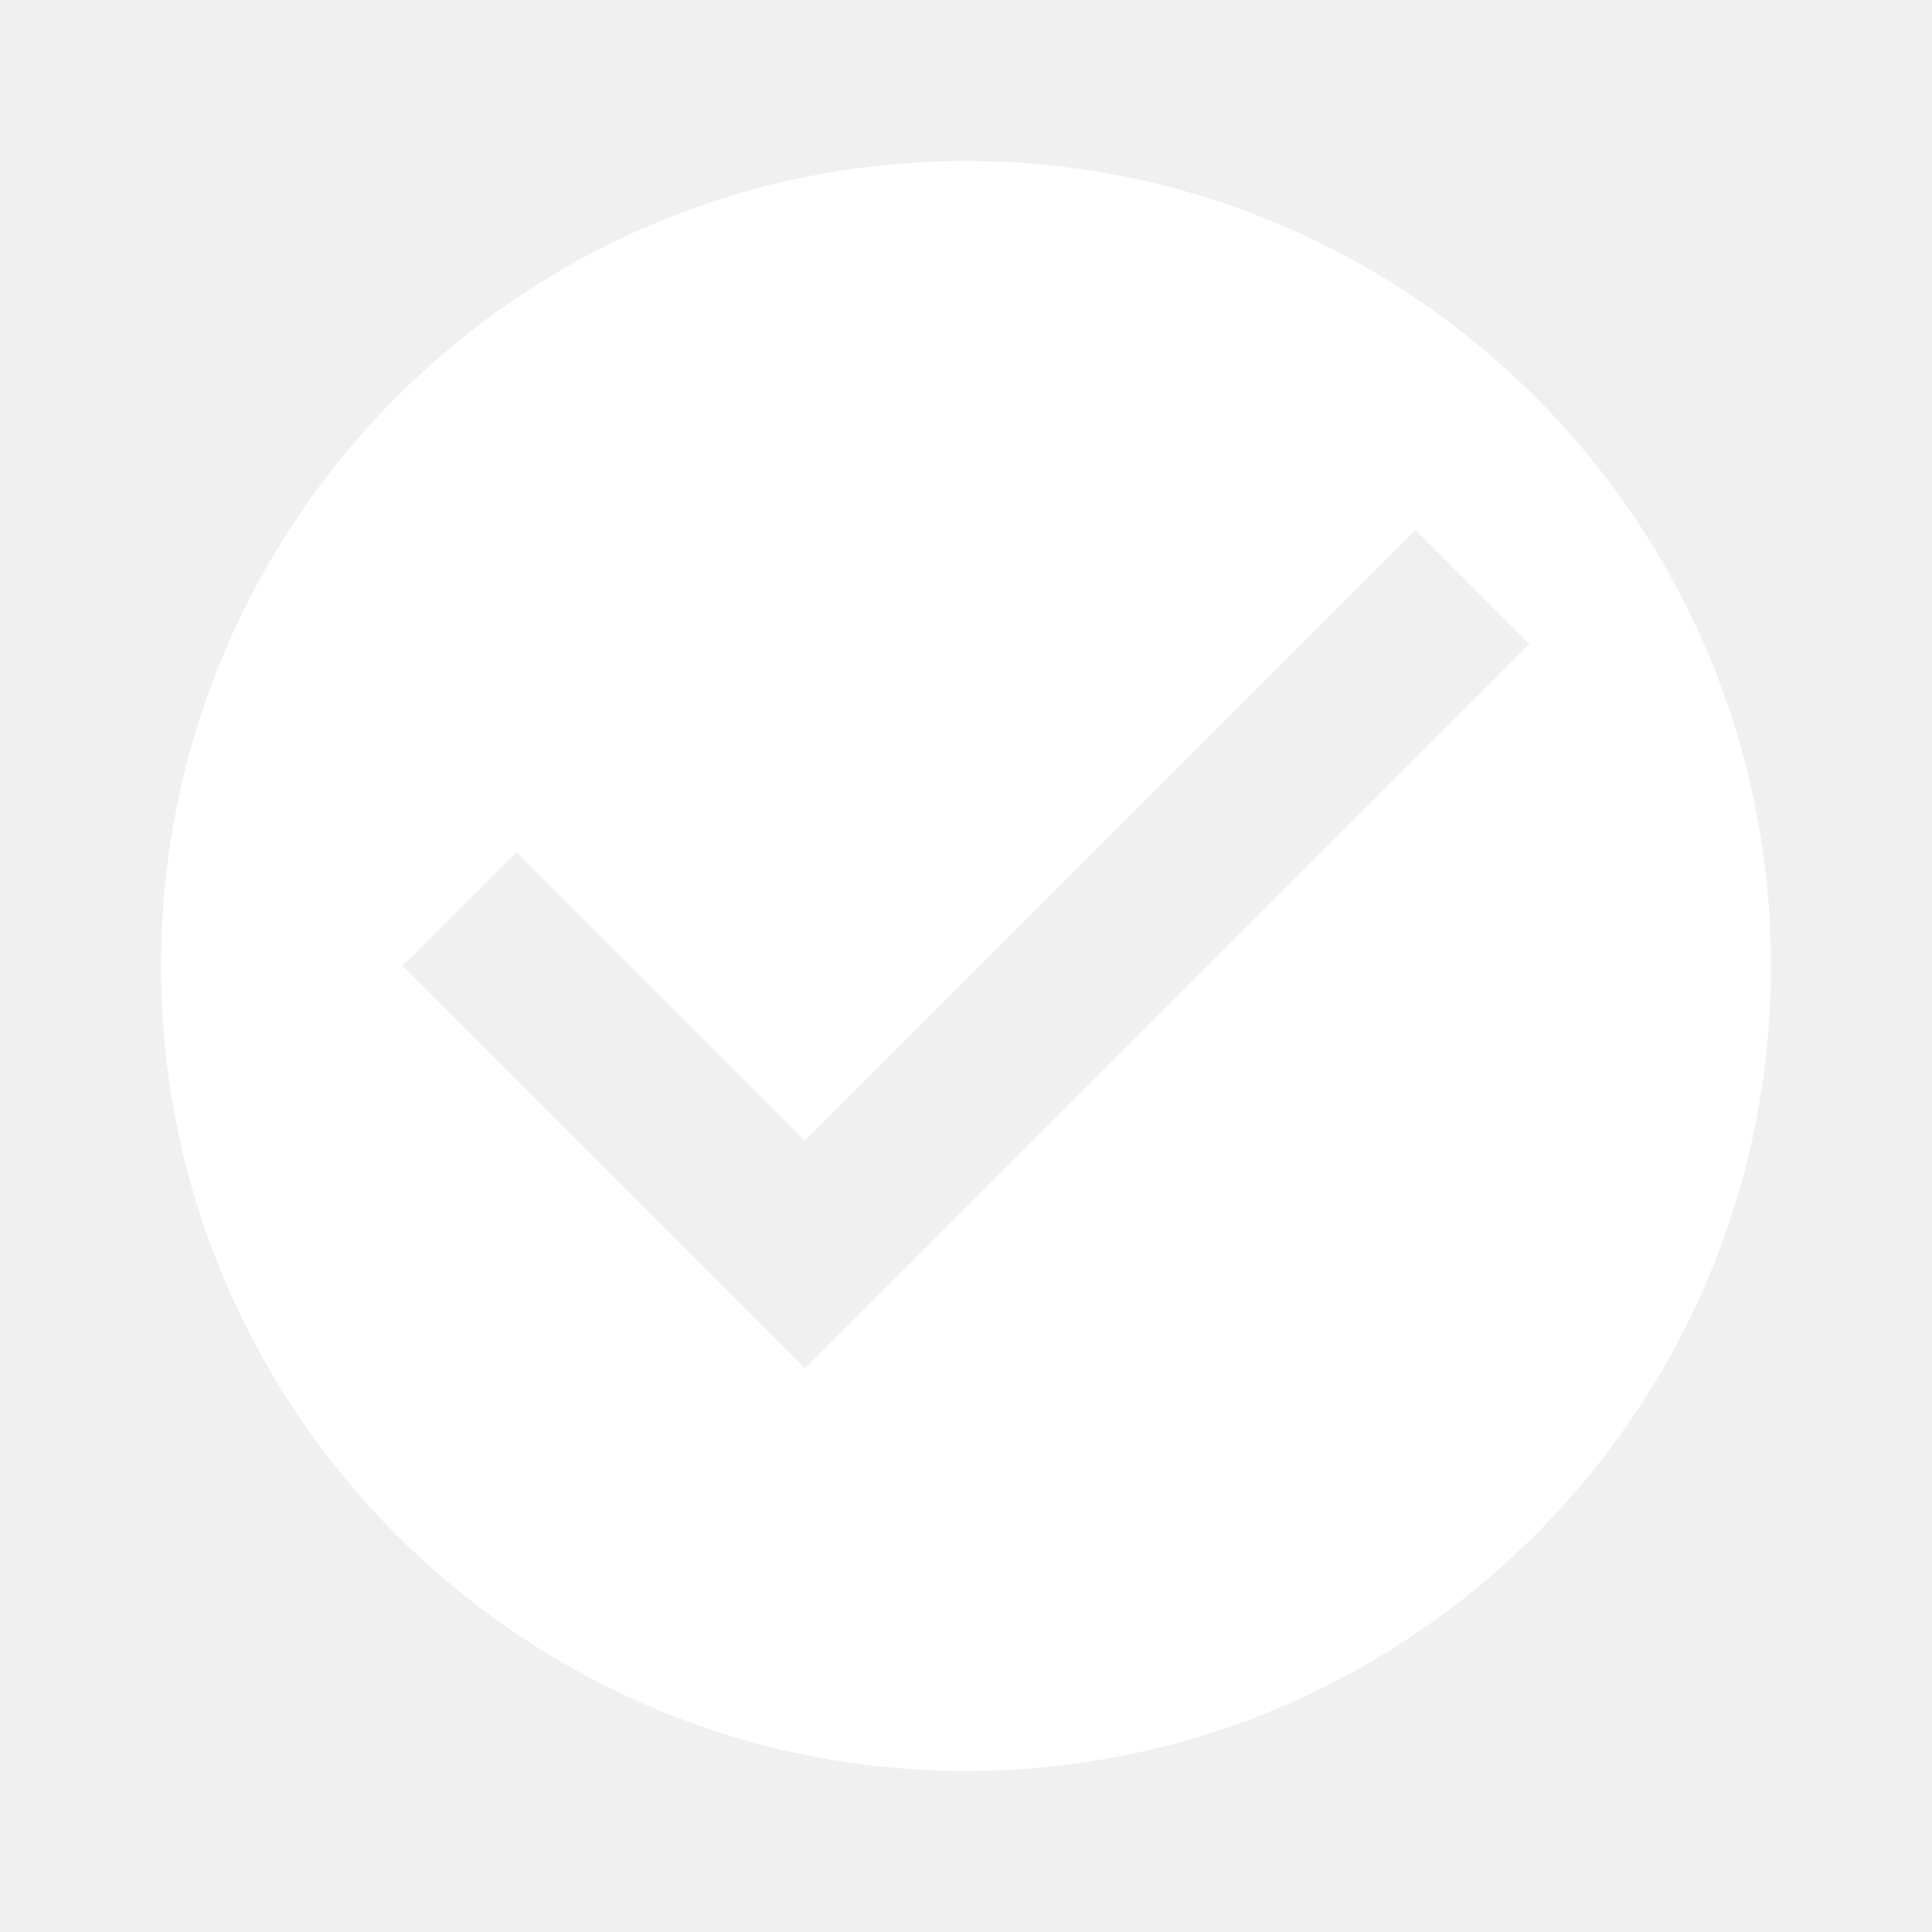
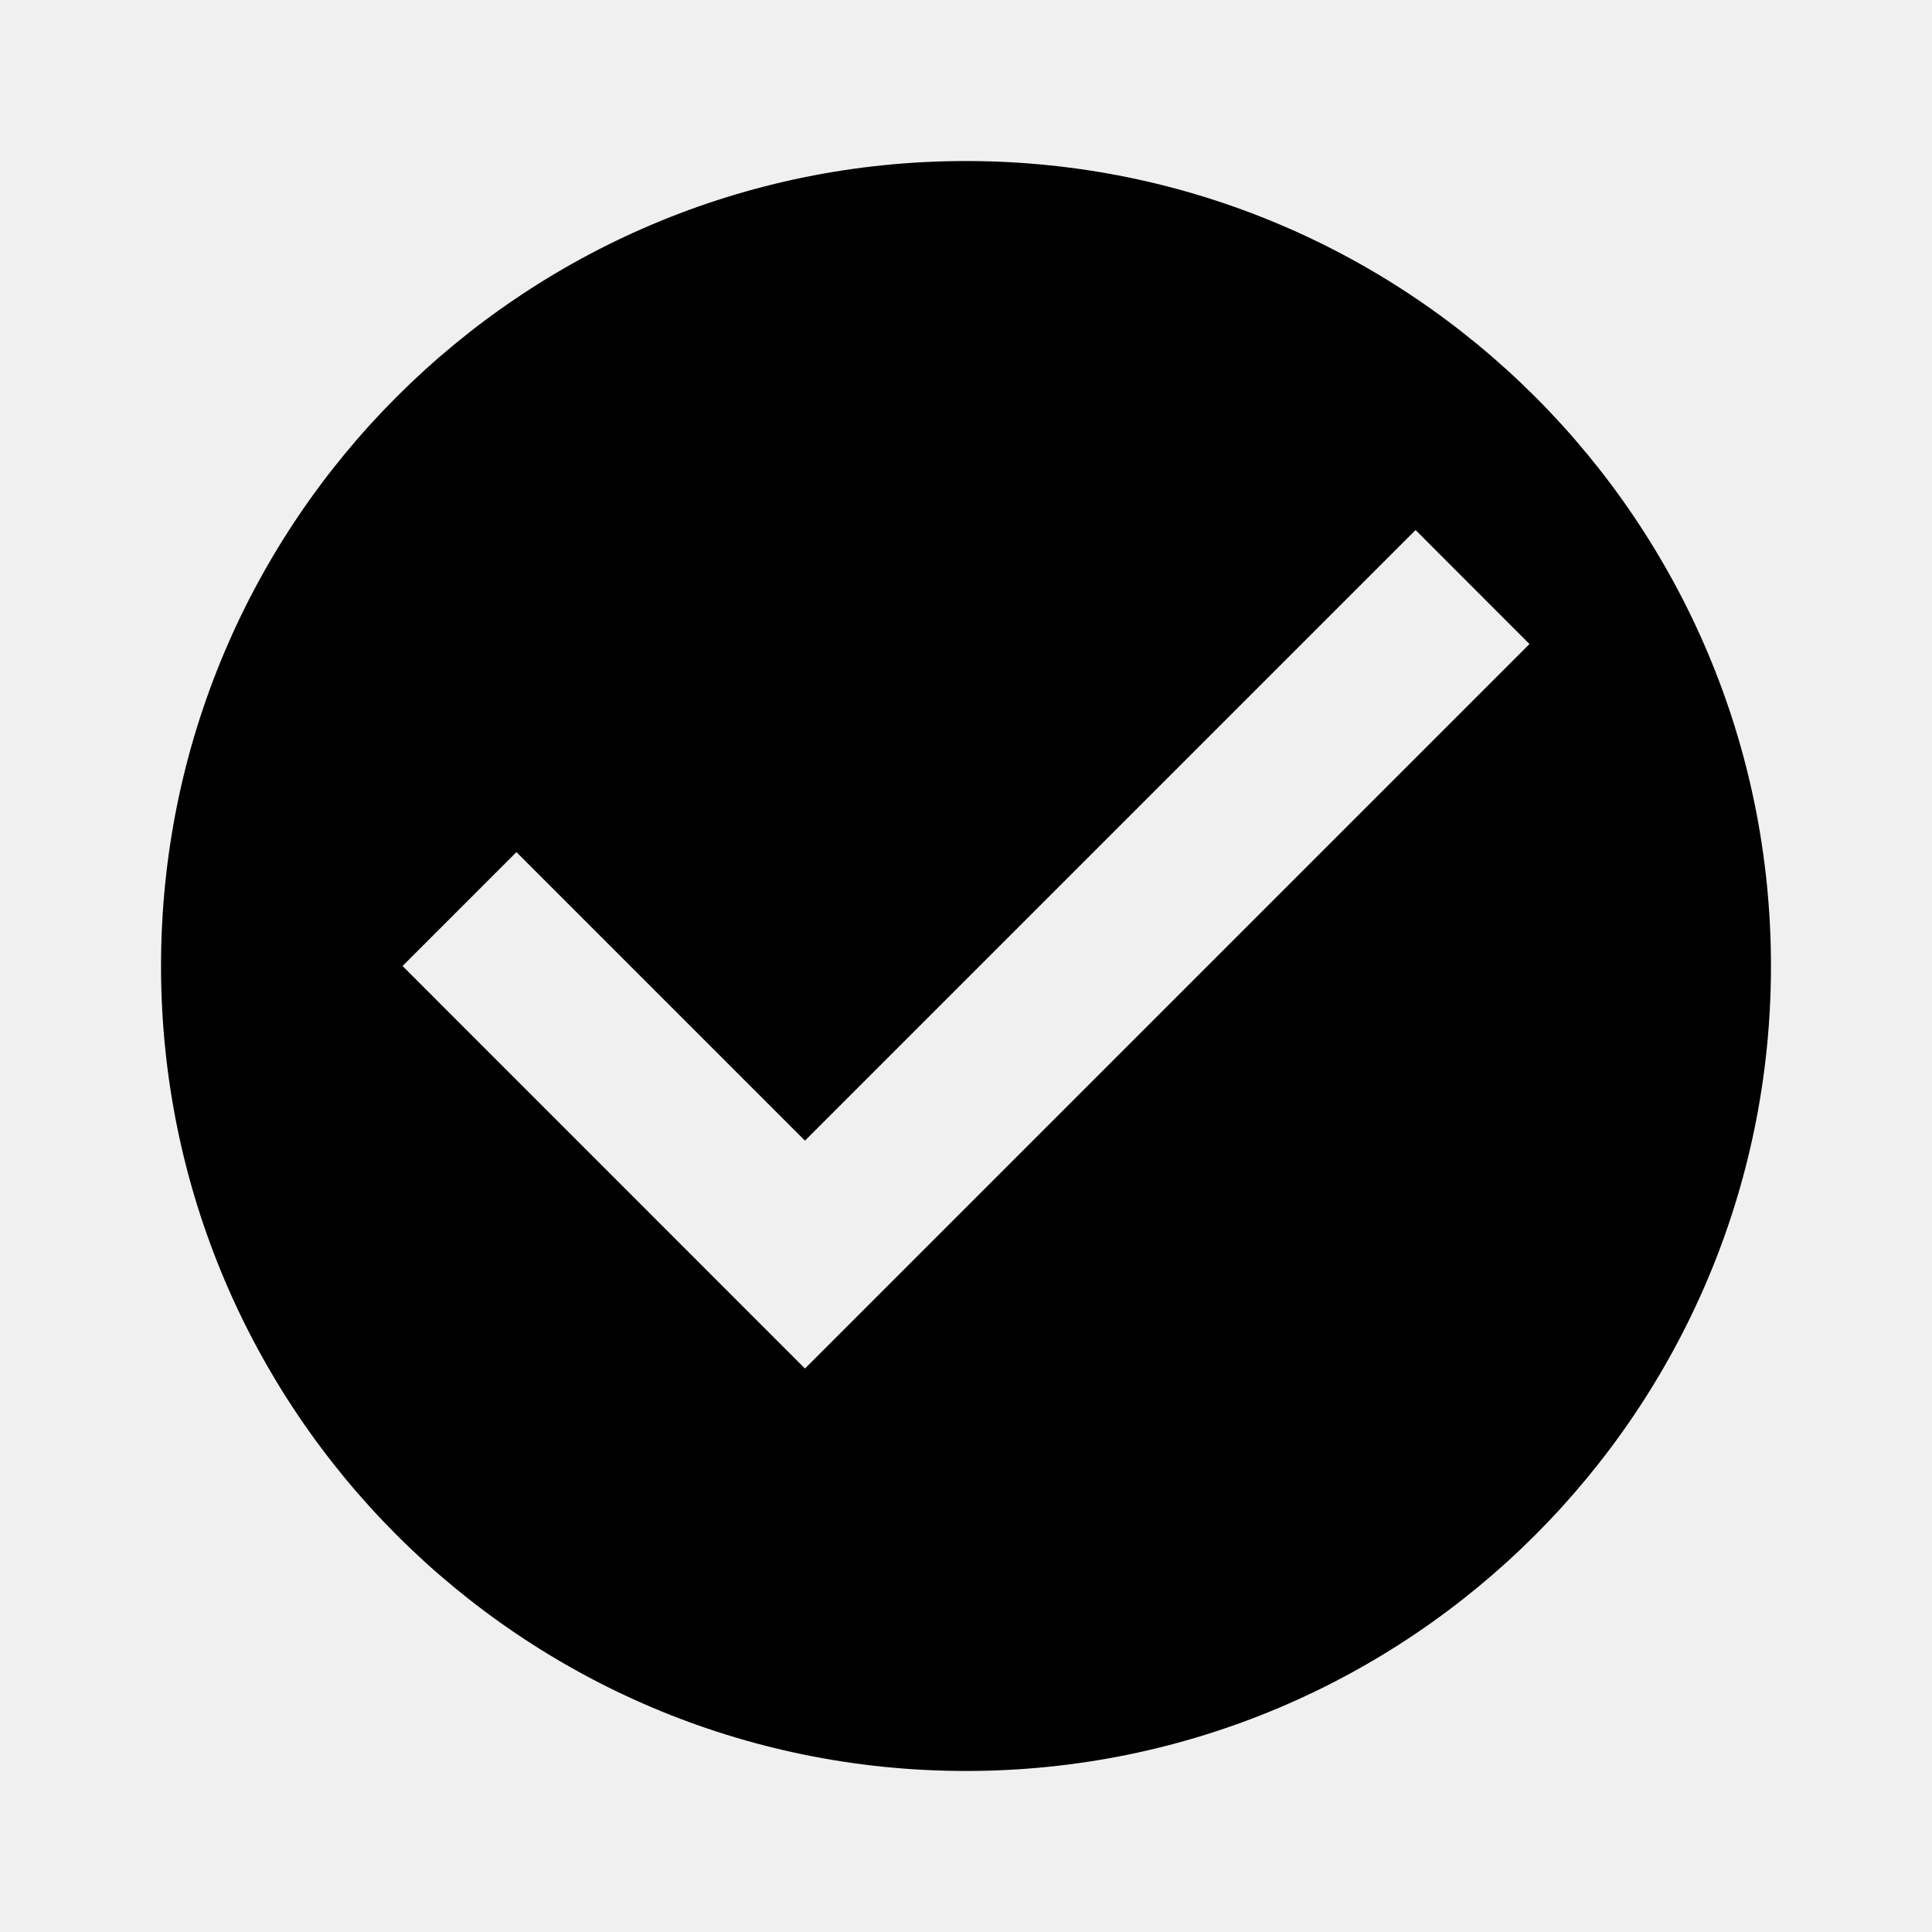
- <svg xmlns="http://www.w3.org/2000/svg" width="20" height="20" viewBox="0 0 20 20" fill="none">
-   <path d="M10 1.667C5.396 1.667 1.667 5.396 1.667 10C1.667 14.6 5.396 18.333 10 18.333C14.6 18.333 18.333 14.6 18.333 10C18.333 5.396 14.6 1.667 10 1.667ZM8.333 14.167L4.167 10L5.346 8.821L8.333 11.808L14.654 5.487L15.833 6.667L8.333 14.167Z" fill="white" />
+ <svg xmlns="http://www.w3.org/2000/svg" width="20" height="20" viewBox="0 0 20 20" fill="currentColor">
+   <path d="M10 1.667C5.396 1.667 1.667 5.396 1.667 10C1.667 14.6 5.396 18.333 10 18.333C14.6 18.333 18.333 14.6 18.333 10C18.333 5.396 14.6 1.667 10 1.667ZM8.333 14.167L4.167 10L5.346 8.821L8.333 11.808L14.654 5.487L15.833 6.667L8.333 14.167Z" />
</svg>
